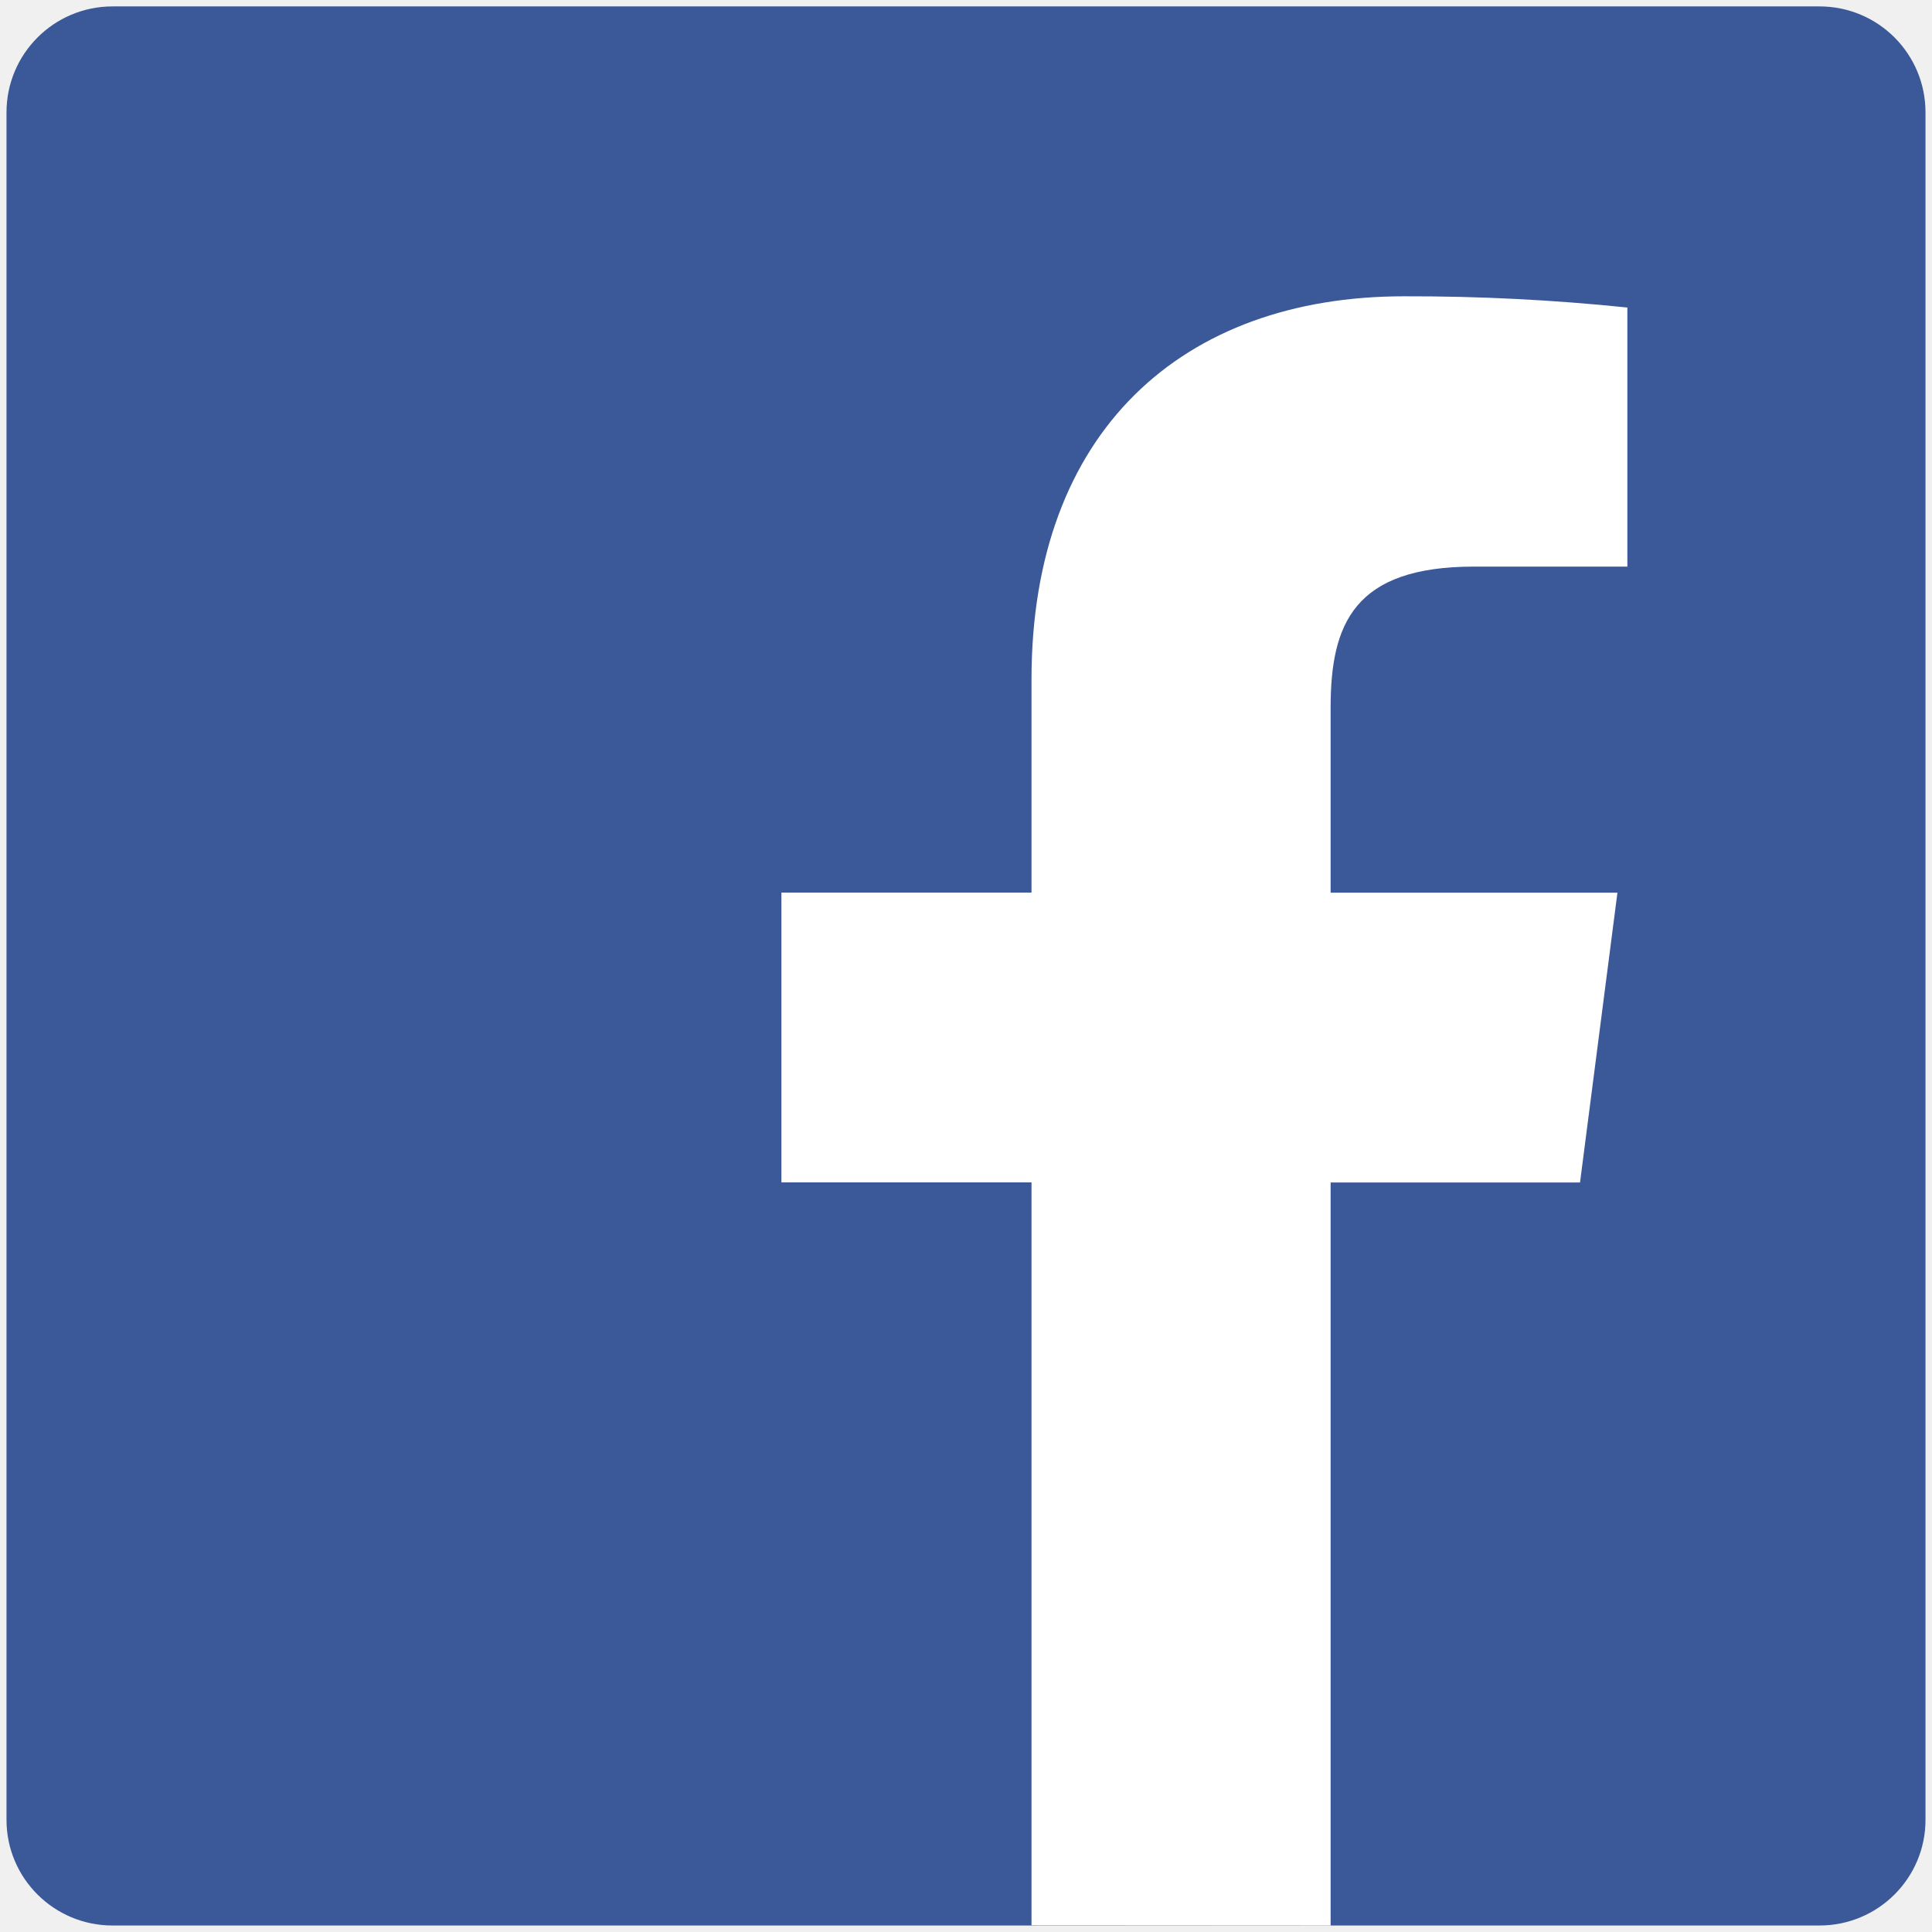
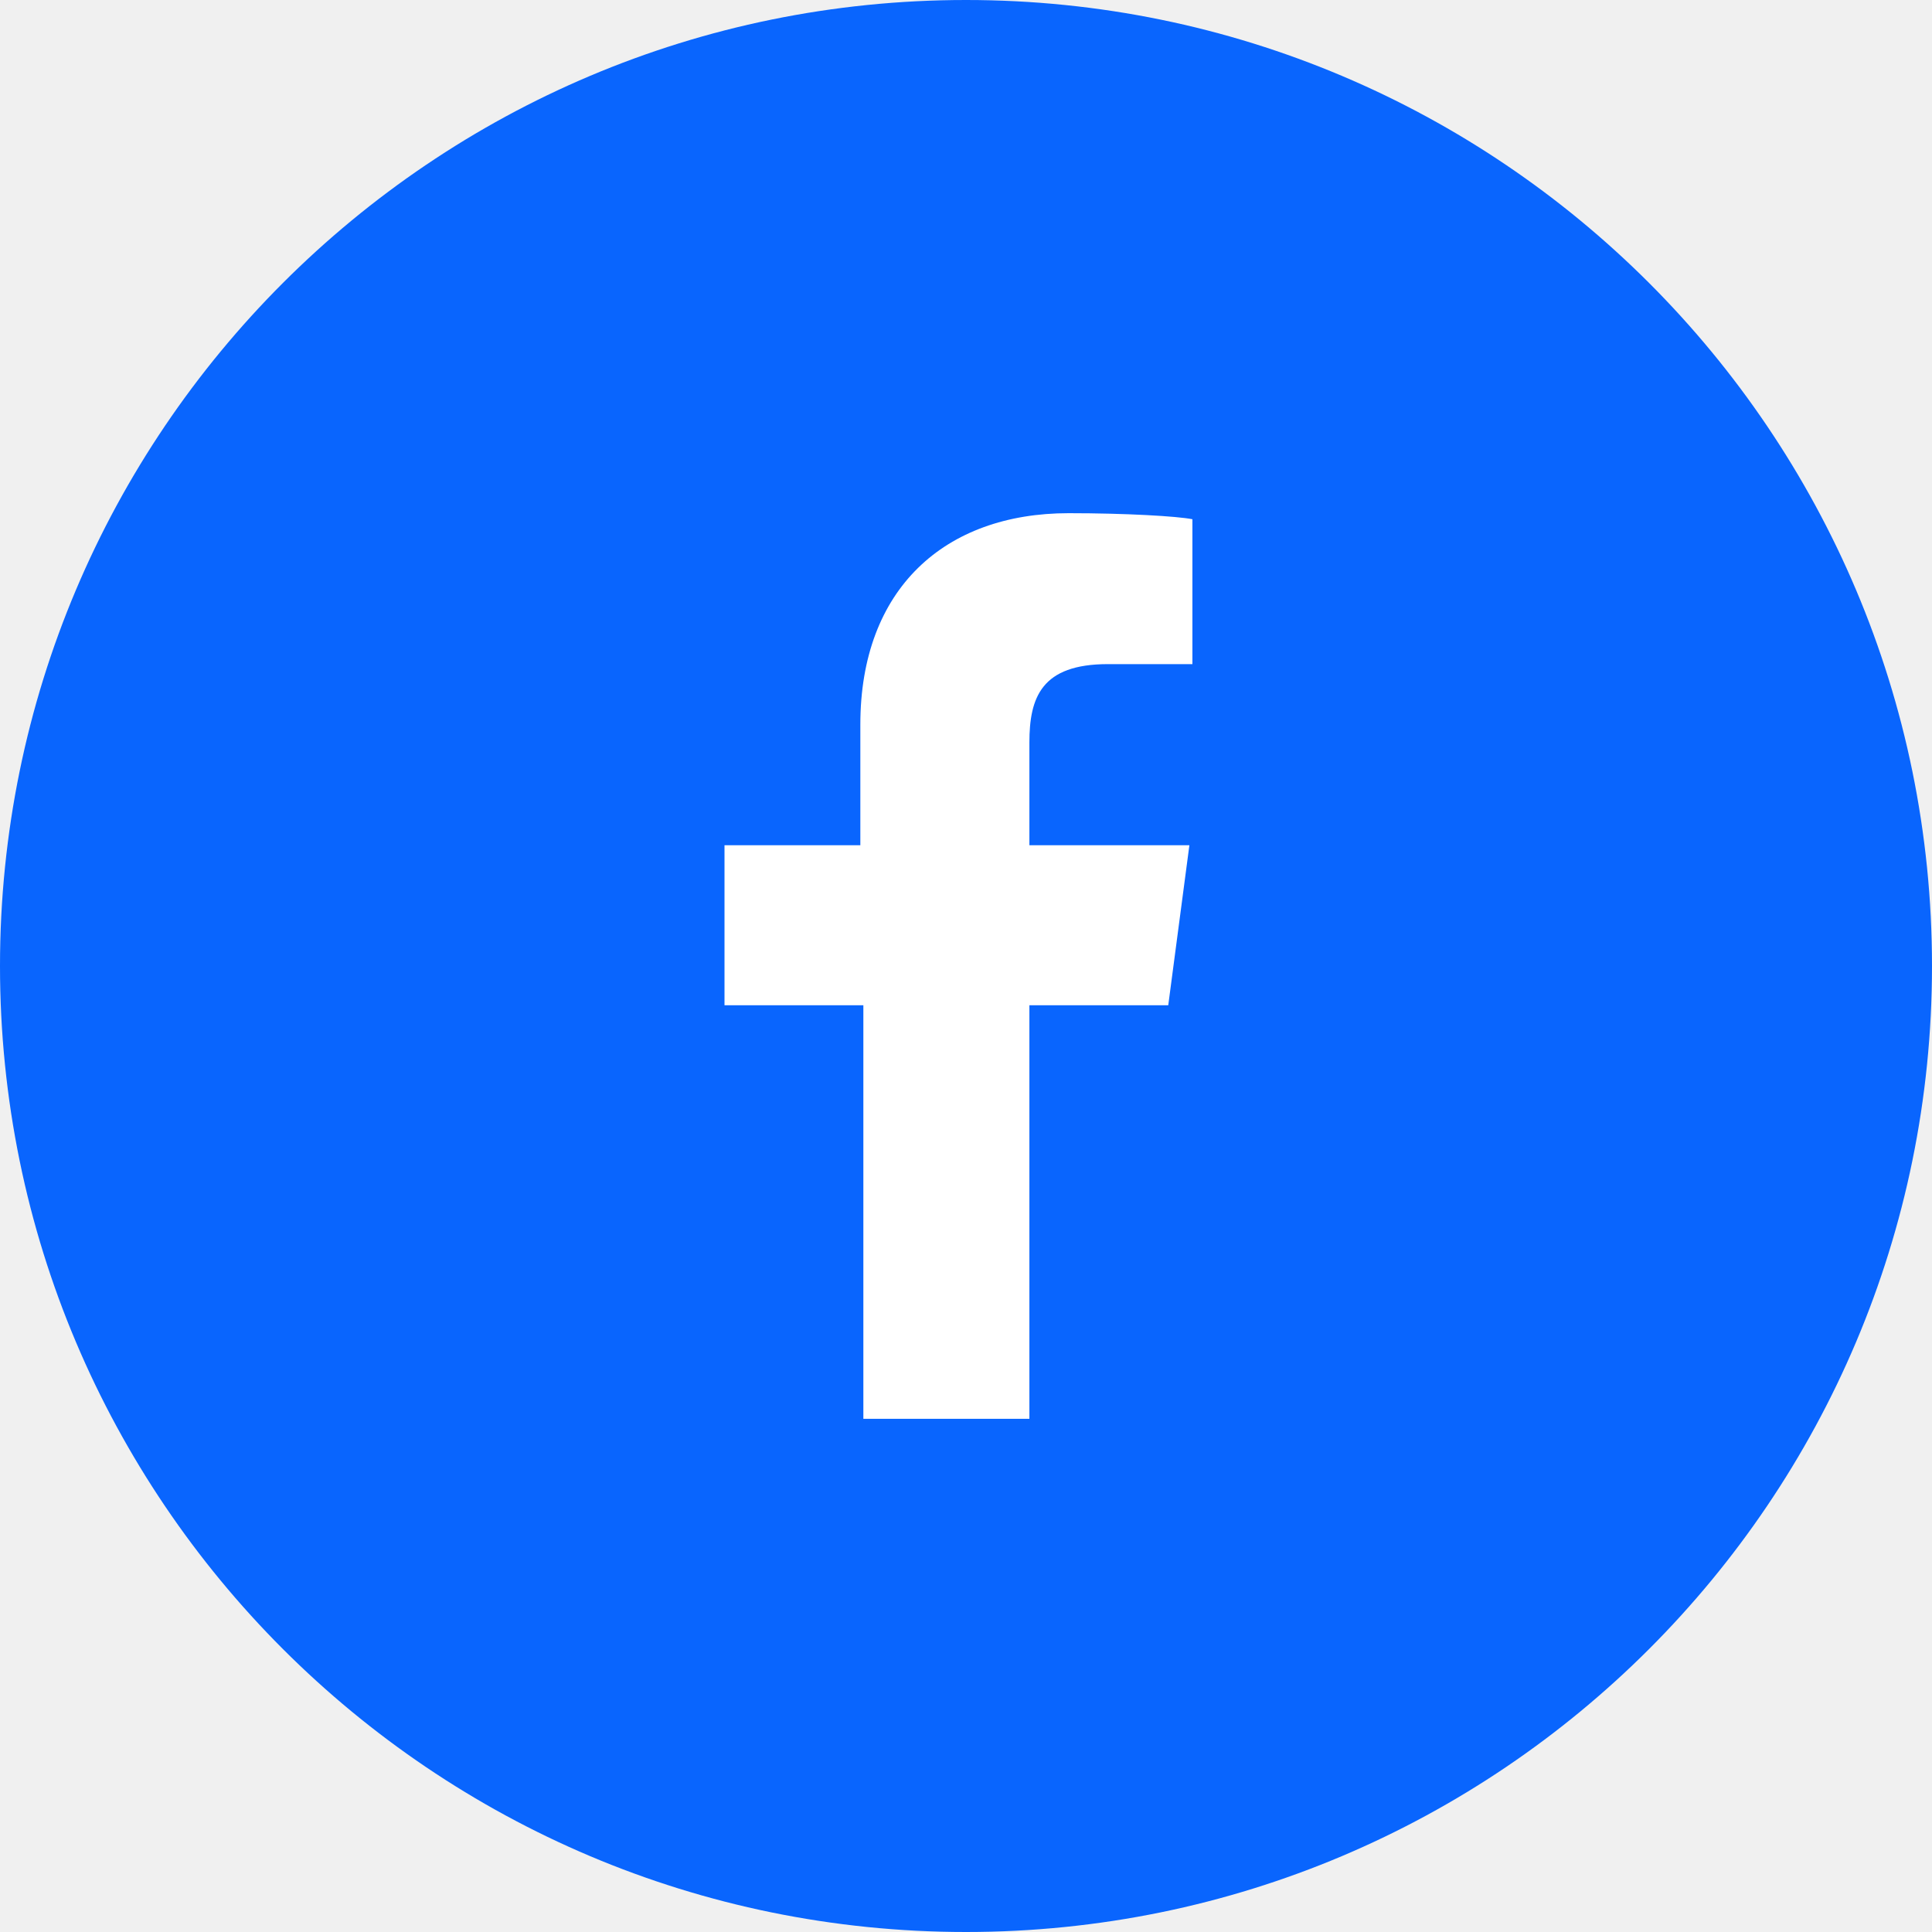
- <svg xmlns="http://www.w3.org/2000/svg" viewBox="0 0 22 22">
-   <path fill="#3b5998" d="M20.719 21.926c.668 0 1.207-.54 1.207-1.203V1.28c0-.668-.54-1.207-1.207-1.207H1.28A1.207 1.207 0 0 0 .074 1.281v19.442c0 .664.54 1.203 1.207 1.203Zm0 0" />
-   <path fill="#fff" d="M15.152 21.926v-8.461h2.84l.426-3.3h-3.266V8.058c0-.954.266-1.606 1.633-1.606h1.746v-2.95a24.05 24.05 0 0 0-2.543-.128c-2.52 0-4.242 1.535-4.242 4.36v2.43H8.898v3.3h2.848v8.46Zm0 0" />
+ <svg xmlns="http://www.w3.org/2000/svg" viewBox="0 0 64 64">
+   <circle cx="32" cy="32" r="32" fill="#0965FE" />
+   <path d="M34.1,47V33.3h4.6l0.7-5.3h-5.3v-3.4c0-1.5,0.4-2.6,2.6-2.6l2.8,0v-4.8c-0.5-0.1-2.2-0.2-4.1-0.2 c-4.1,0-6.9,2.5-6.9,7V28H24v5.3h4.6V47H34.1z" fill="#FFF" />
</svg>
